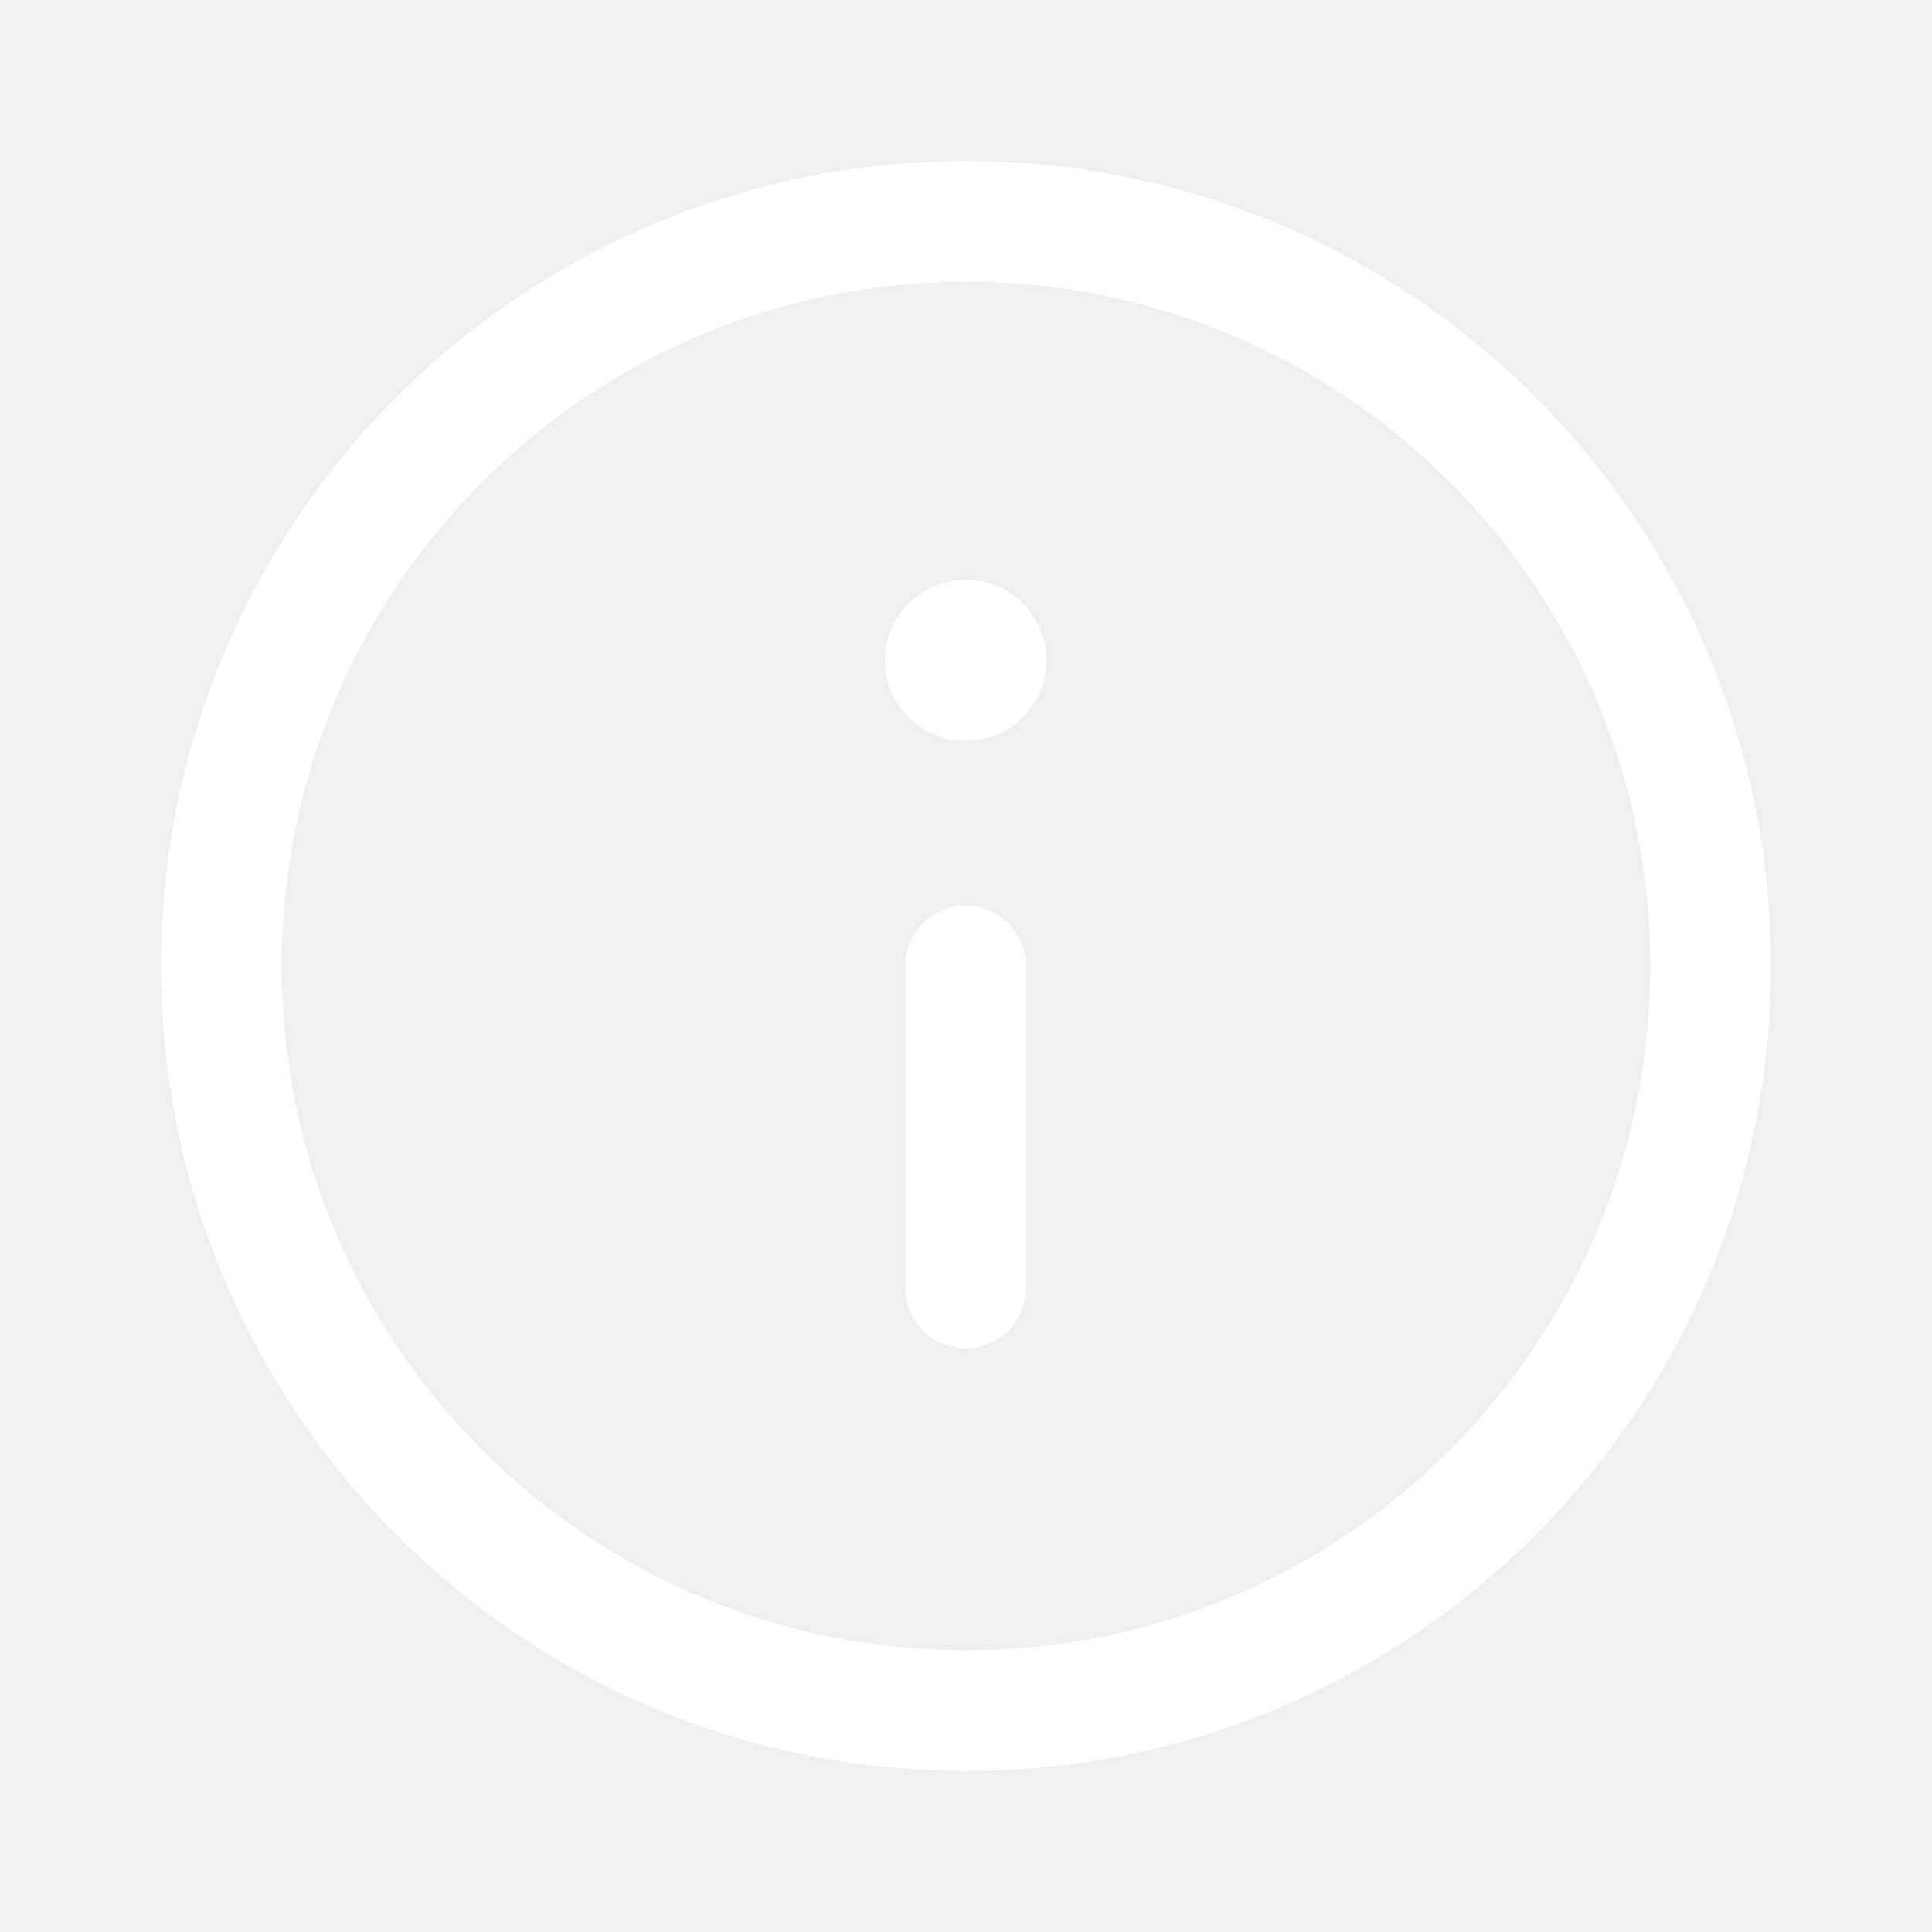
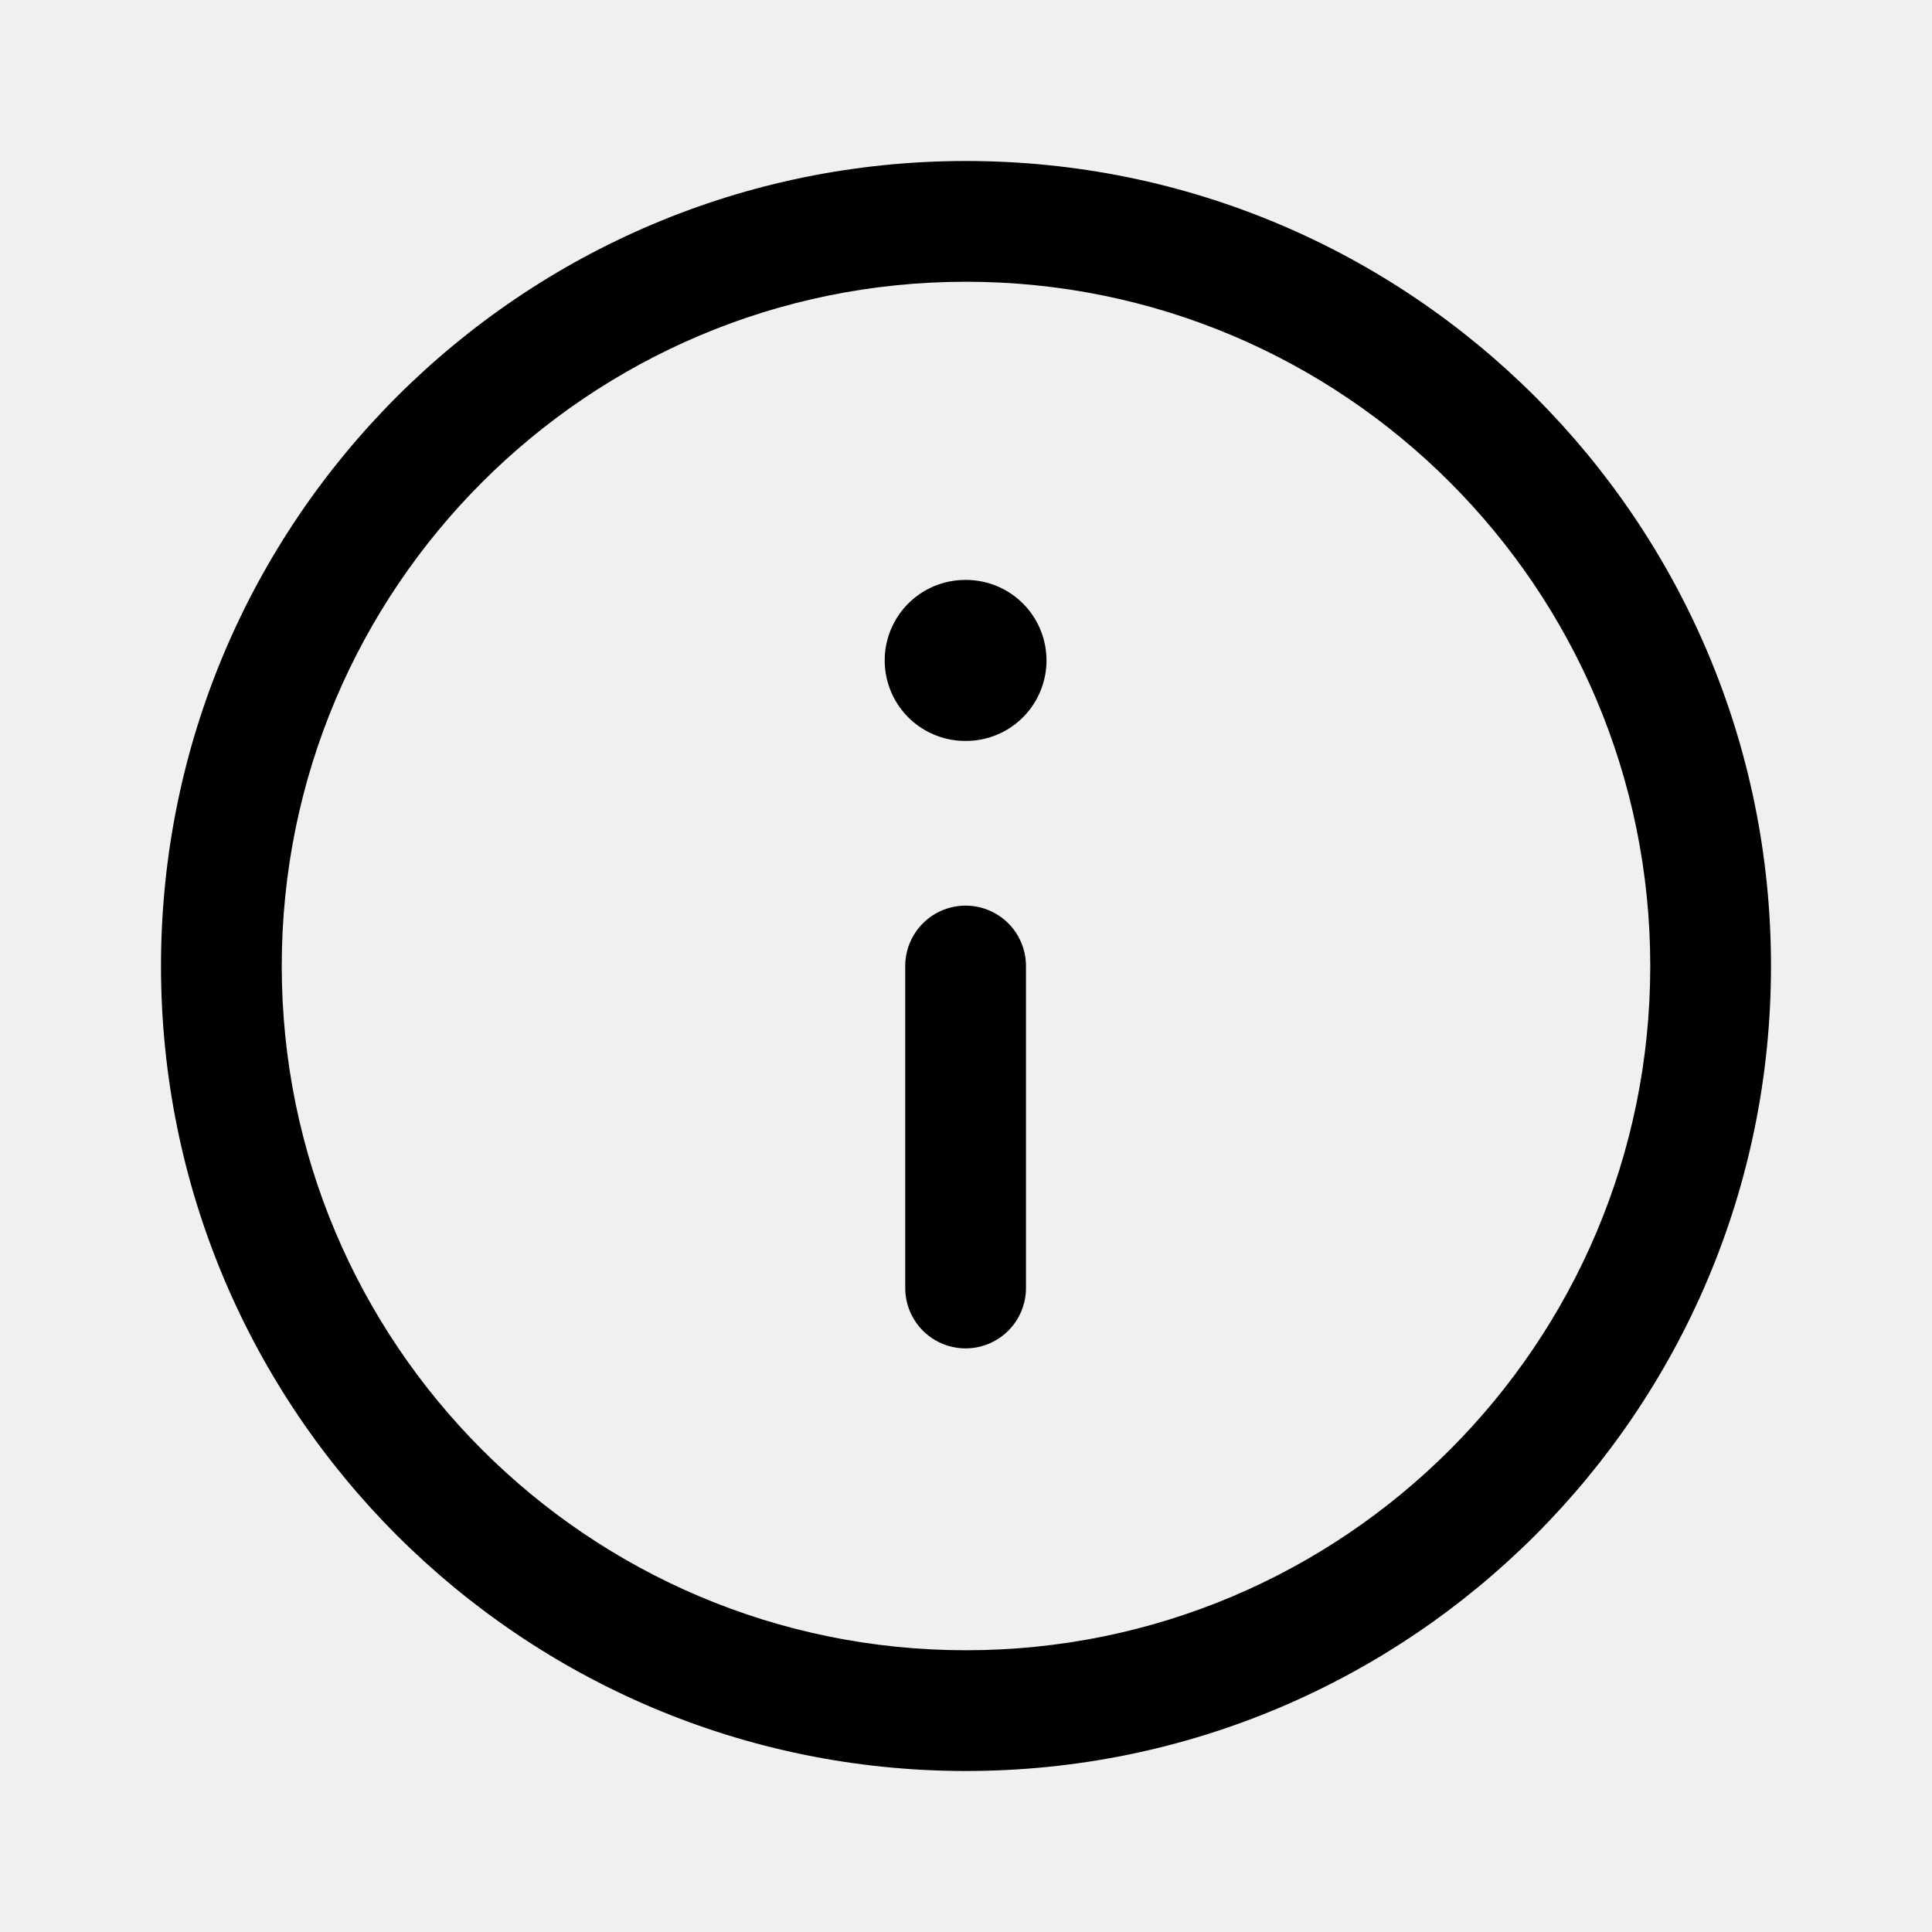
<svg xmlns="http://www.w3.org/2000/svg" width="24" height="24" viewBox="0 0 24 24" fill="none">
-   <path fill-rule="evenodd" clip-rule="evenodd" d="M12 20.5C16.694 20.5 20.5 16.694 20.5 12C20.5 7.306 16.694 3.5 12 3.5C7.306 3.5 3.5 7.306 3.5 12C3.5 16.694 7.306 20.5 12 20.5ZM12 22C17.523 22 22 17.523 22 12C22 6.477 17.523 2 12 2C6.477 2 2 6.477 2 12C2 17.523 6.477 22 12 22Z" fill="white" />
-   <path d="M11.995 16V12" stroke="white" stroke-width="1.5" stroke-linecap="round" stroke-linejoin="round" />
-   <path d="M11.99 8.204H12" stroke="white" stroke-width="2" stroke-linecap="round" stroke-linejoin="round" />
+   <path fill-rule="evenodd" clip-rule="evenodd" d="M12 20.5C16.694 20.5 20.5 16.694 20.5 12C20.5 7.306 16.694 3.5 12 3.5C7.306 3.5 3.5 7.306 3.5 12C3.5 16.694 7.306 20.5 12 20.5ZM12 22C17.523 22 22 17.523 22 12C22 6.477 17.523 2 12 2C6.477 2 2 6.477 2 12C2 17.523 6.477 22 12 22Z" fill="currentColor" />
+   <path d="M11.995 16V12" stroke="currentColor" stroke-width="1.5" stroke-linecap="round" stroke-linejoin="round" />
+   <path d="M11.99 8.204H12" stroke="currentColor" stroke-width="2" stroke-linecap="round" stroke-linejoin="round" />
</svg>
